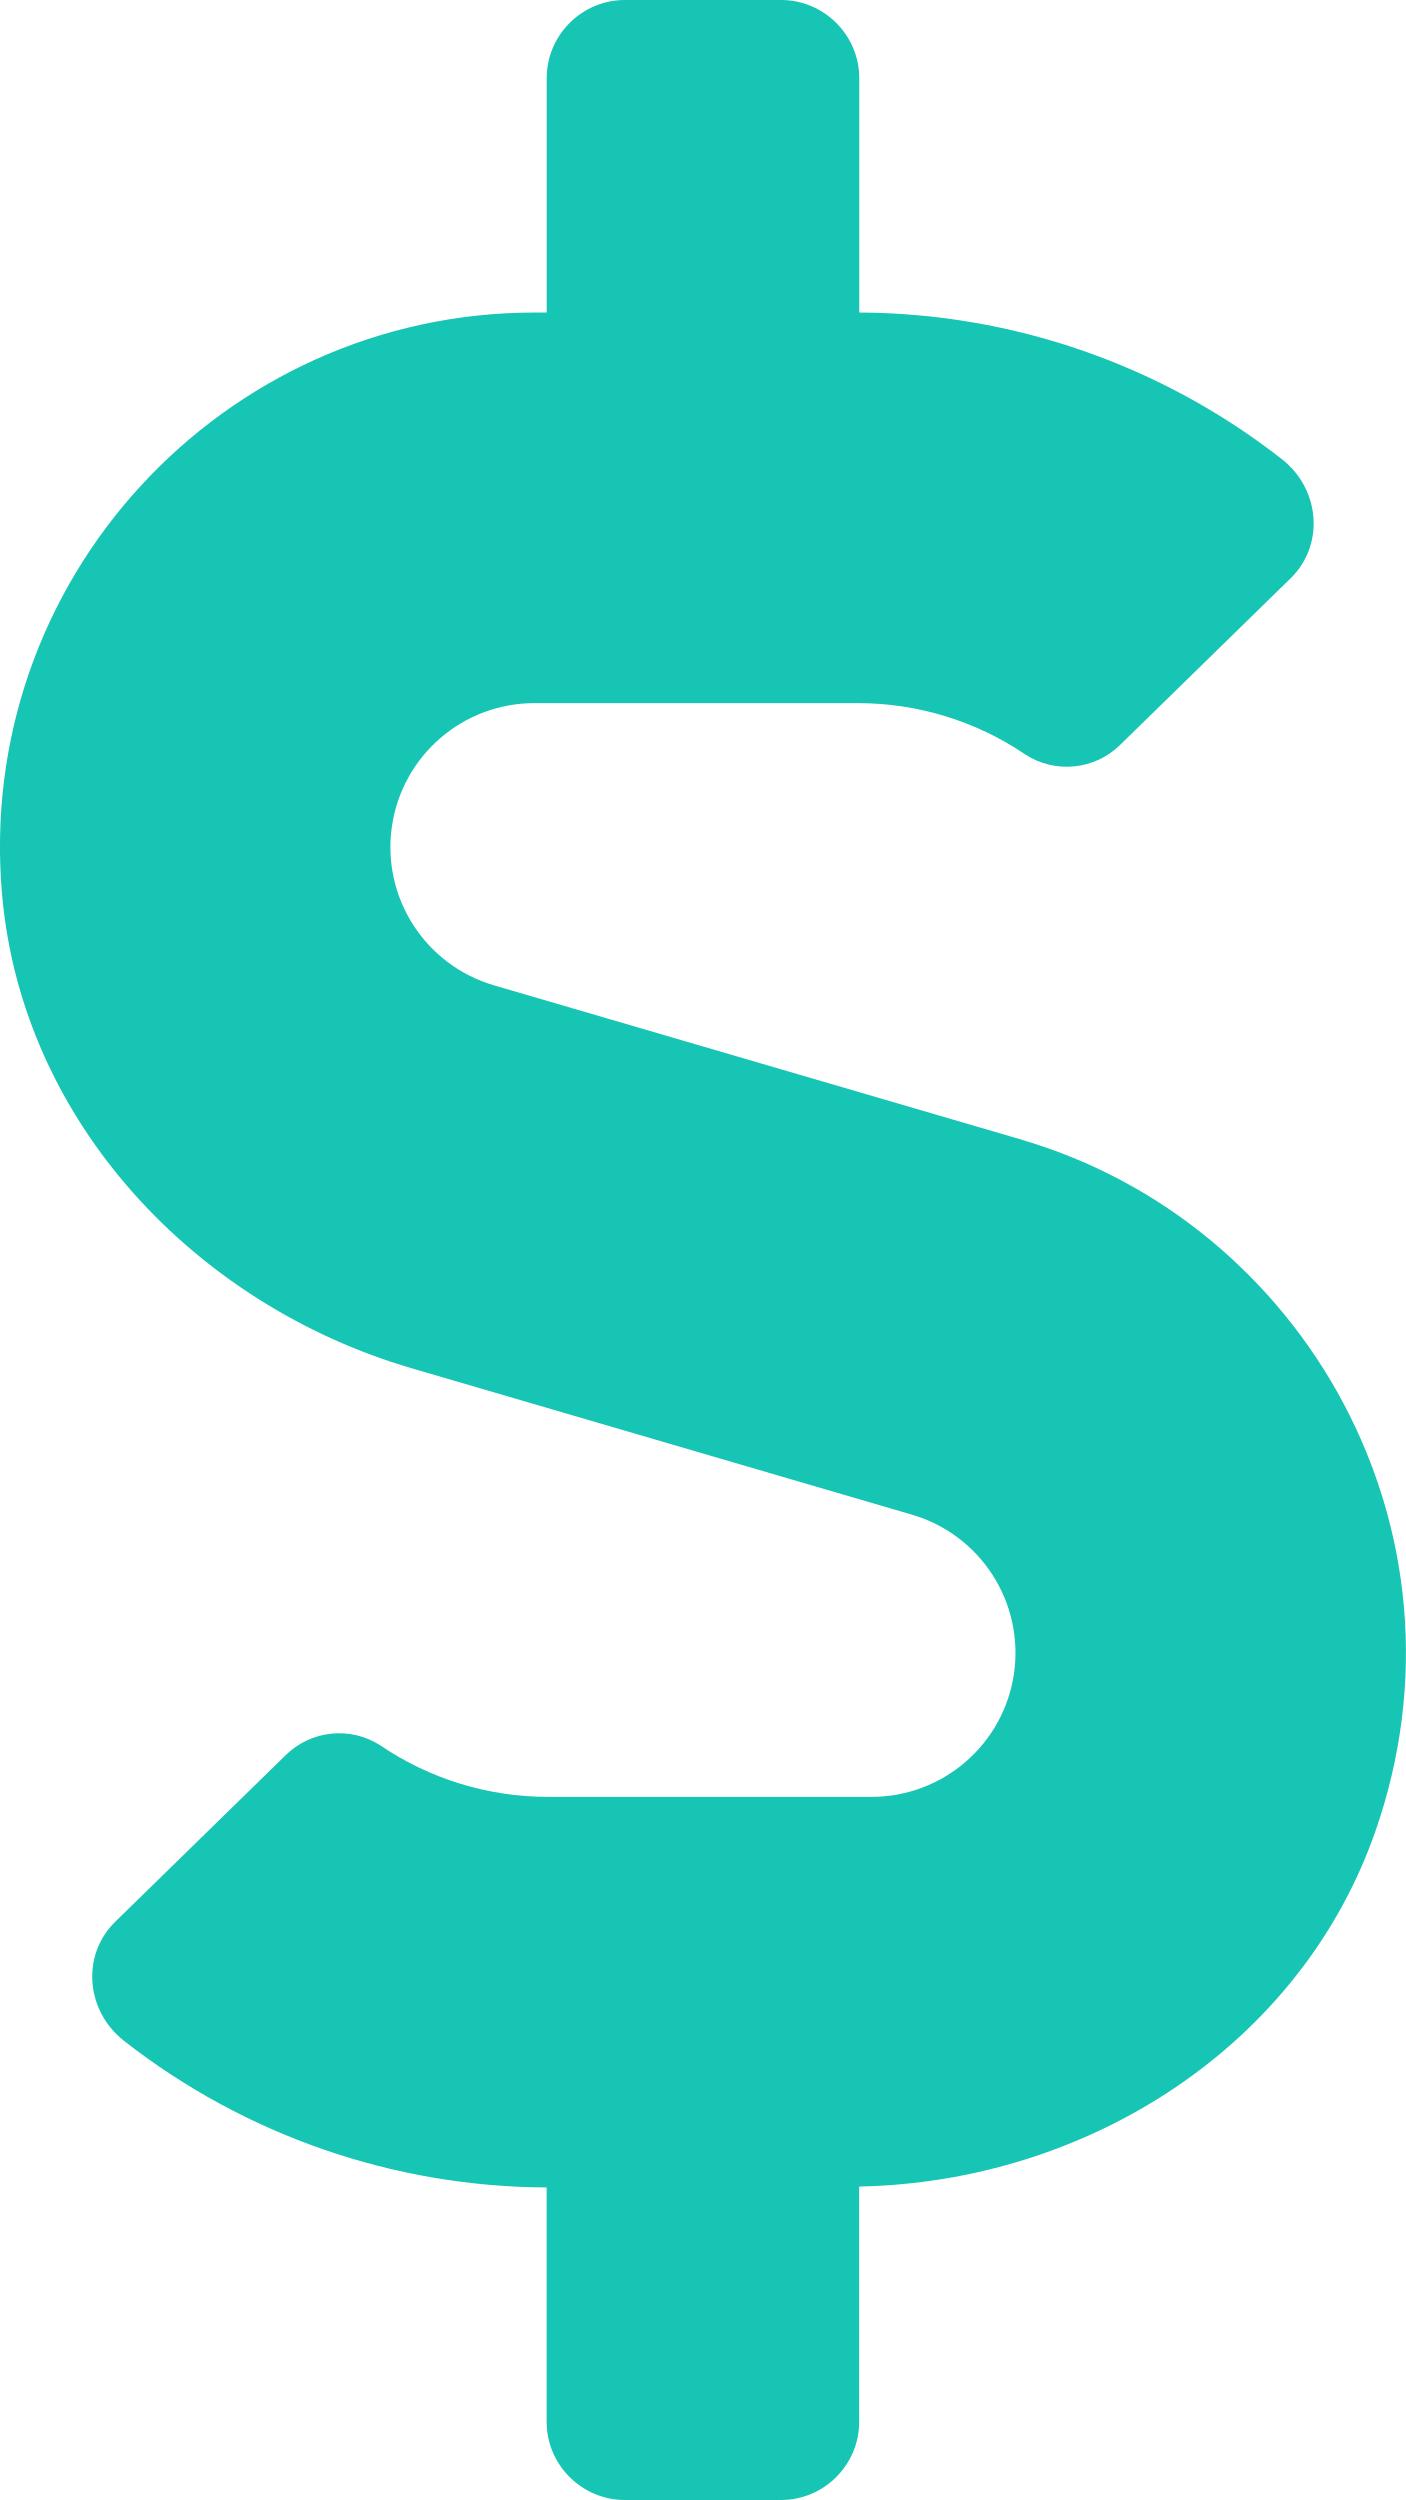
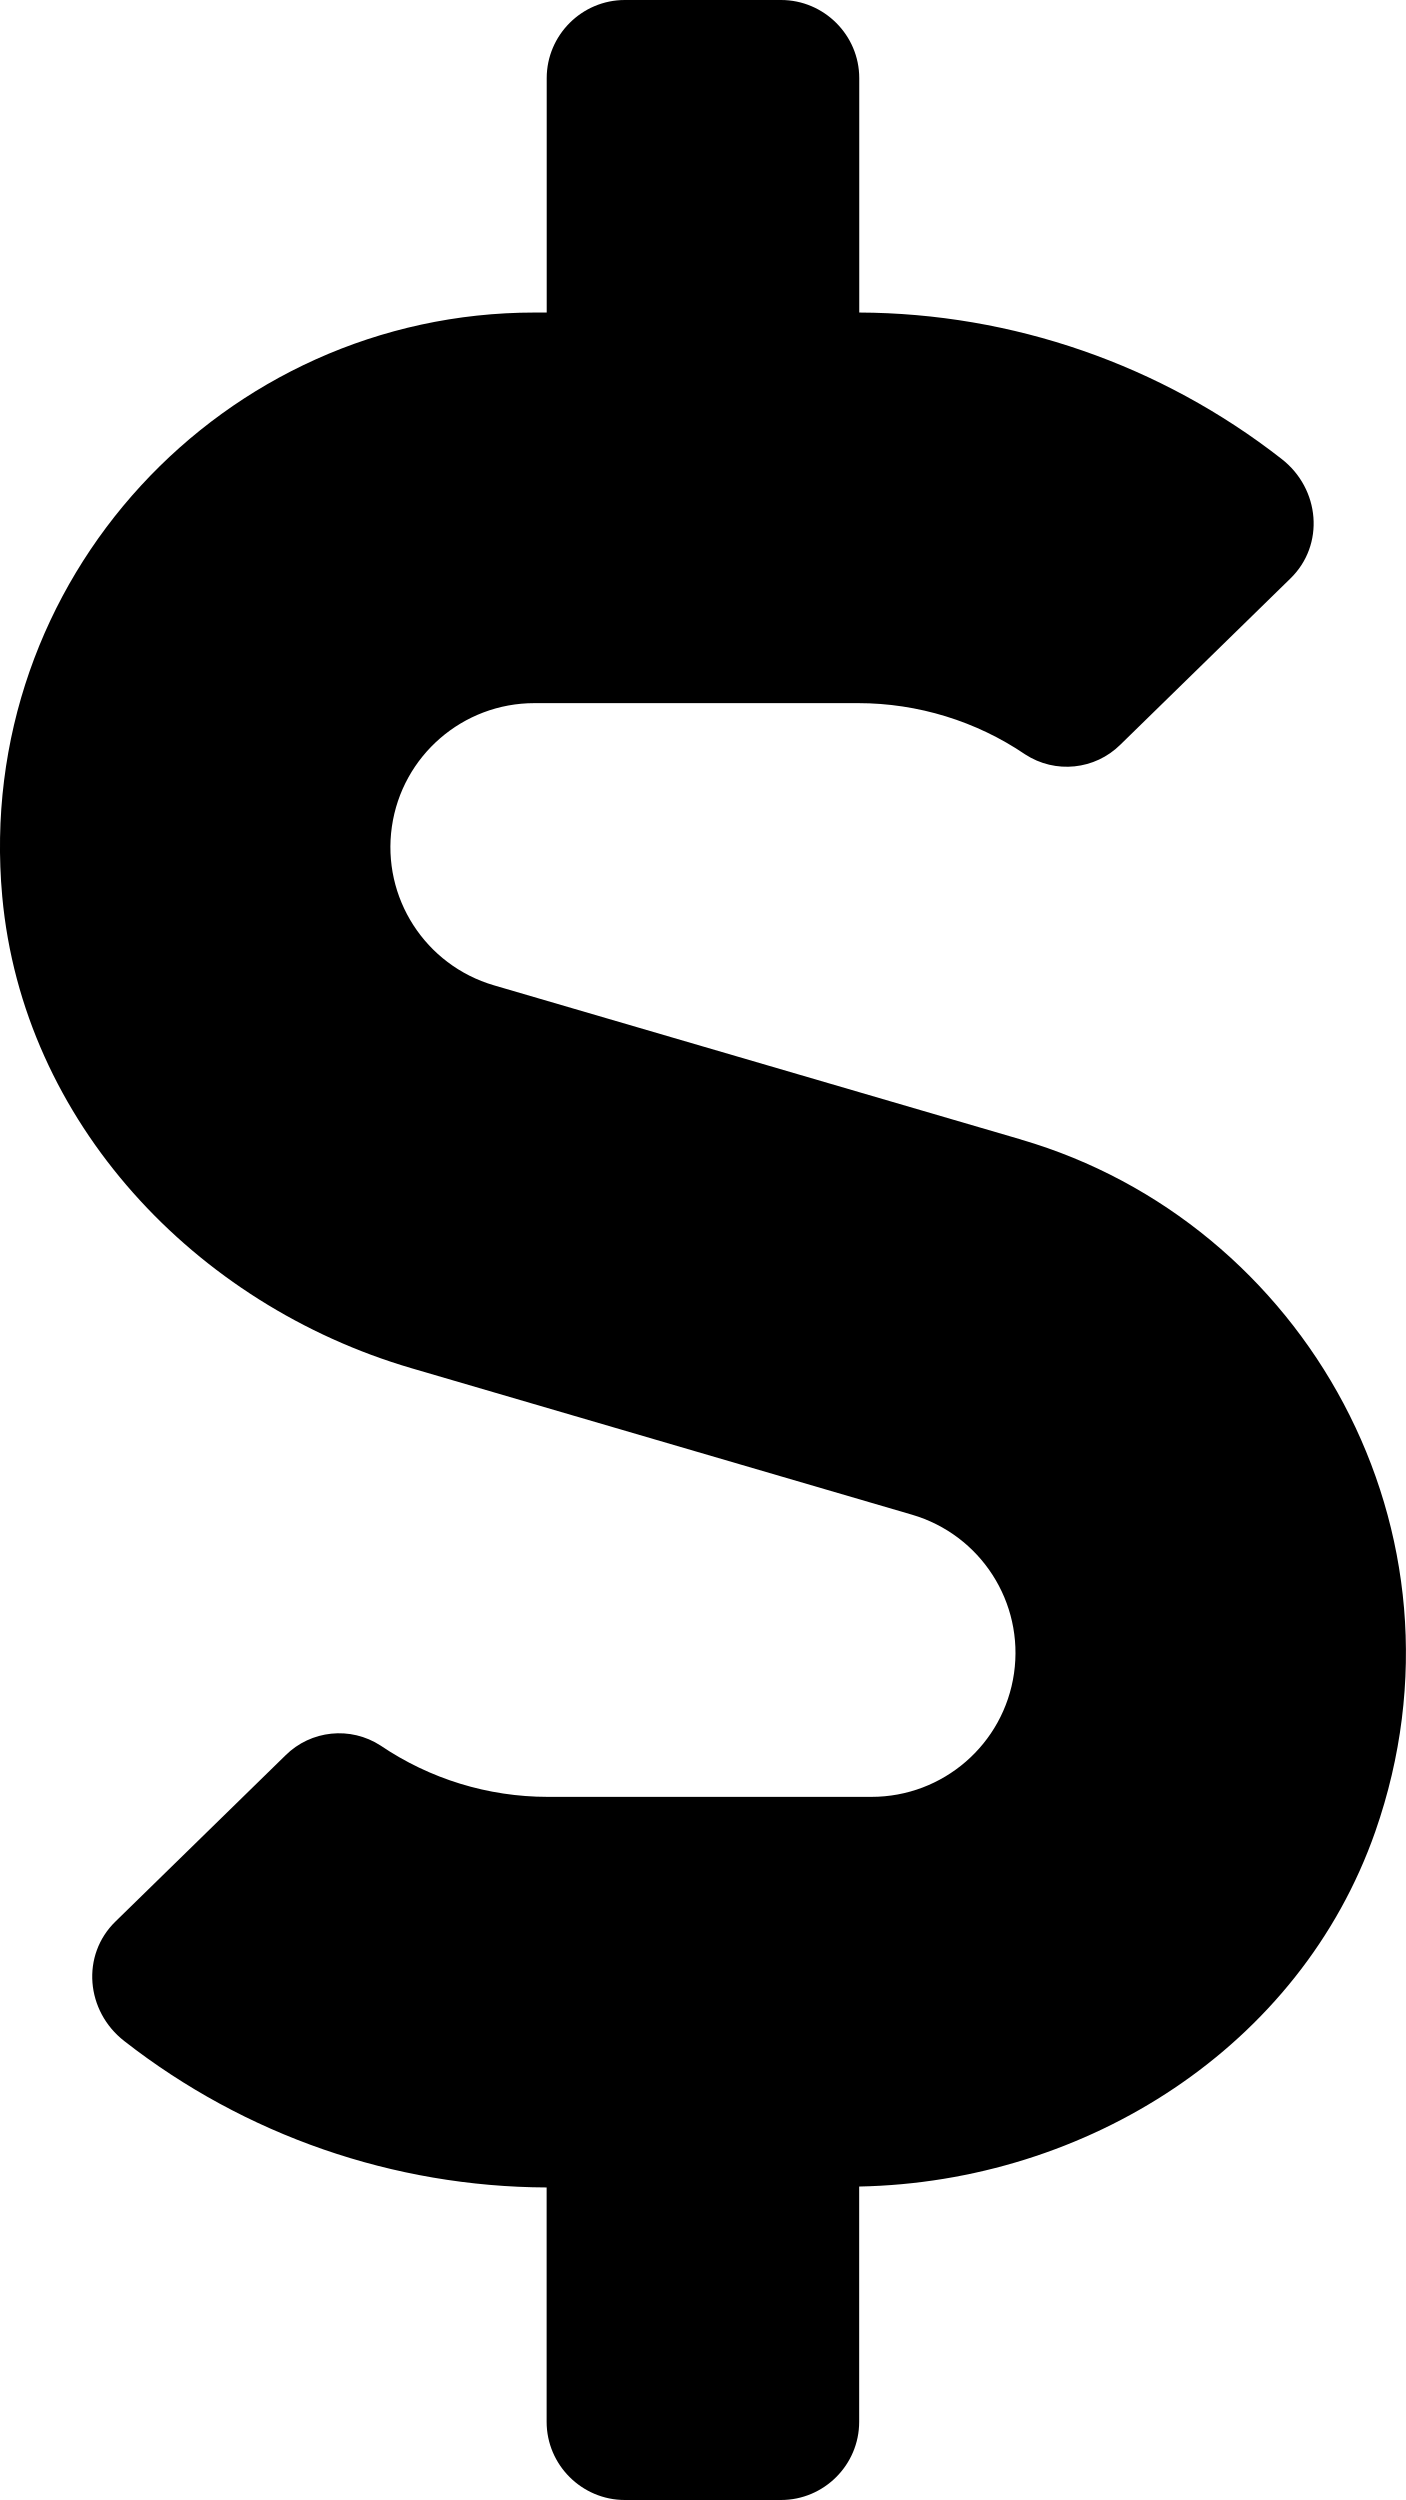
<svg xmlns="http://www.w3.org/2000/svg" width="18.21" height="32.38" viewBox="496.396 407.31 18.21 32.38">
-   <path d="m509.624 422.07-6.83-1.998a1.865 1.865 0 0 1 .525-3.655h4.193c.771 0 1.53.234 2.162.664a.986.986 0 0 0 1.234-.127l2.2-2.15c.45-.436.386-1.163-.113-1.55a8.943 8.943 0 0 0-5.47-1.896v-3.036c0-.557-.456-1.012-1.013-1.012h-2.023c-.557 0-1.012.455-1.012 1.012v3.036h-.158c-4.029 0-7.267 3.459-6.894 7.563.266 2.916 2.492 5.287 5.3 6.11l6.482 1.897a1.865 1.865 0 0 1-.525 3.655h-4.193a3.86 3.86 0 0 1-2.163-.664.986.986 0 0 0-1.233.127l-2.2 2.15c-.45.436-.386 1.163.113 1.55a8.943 8.943 0 0 0 5.47 1.896v3.036c0 .557.456 1.012 1.013 1.012h2.023c.557 0 1.012-.455 1.012-1.012v-3.048c2.947-.057 5.71-1.809 6.685-4.598 1.36-3.896-.924-7.892-4.585-8.961Z" fill="#16c5b3" fill-rule="evenodd" data-name="Icon awesome-dollar-sign" />
+   <path d="m509.624 422.07-6.83-1.998a1.865 1.865 0 0 1 .525-3.655h4.193c.771 0 1.53.234 2.162.664a.986.986 0 0 0 1.234-.127l2.2-2.15c.45-.436.386-1.163-.113-1.55a8.943 8.943 0 0 0-5.47-1.896v-3.036c0-.557-.456-1.012-1.013-1.012h-2.023c-.557 0-1.012.455-1.012 1.012v3.036h-.158c-4.029 0-7.267 3.459-6.894 7.563.266 2.916 2.492 5.287 5.3 6.11l6.482 1.897a1.865 1.865 0 0 1-.525 3.655h-4.193a3.86 3.86 0 0 1-2.163-.664.986.986 0 0 0-1.233.127l-2.2 2.15c-.45.436-.386 1.163.113 1.55a8.943 8.943 0 0 0 5.47 1.896v3.036c0 .557.456 1.012 1.013 1.012h2.023c.557 0 1.012-.455 1.012-1.012v-3.048c2.947-.057 5.71-1.809 6.685-4.598 1.36-3.896-.924-7.892-4.585-8.961Z" fill="currentColor" fill-rule="evenodd" data-name="Icon awesome-dollar-sign" />
</svg>
